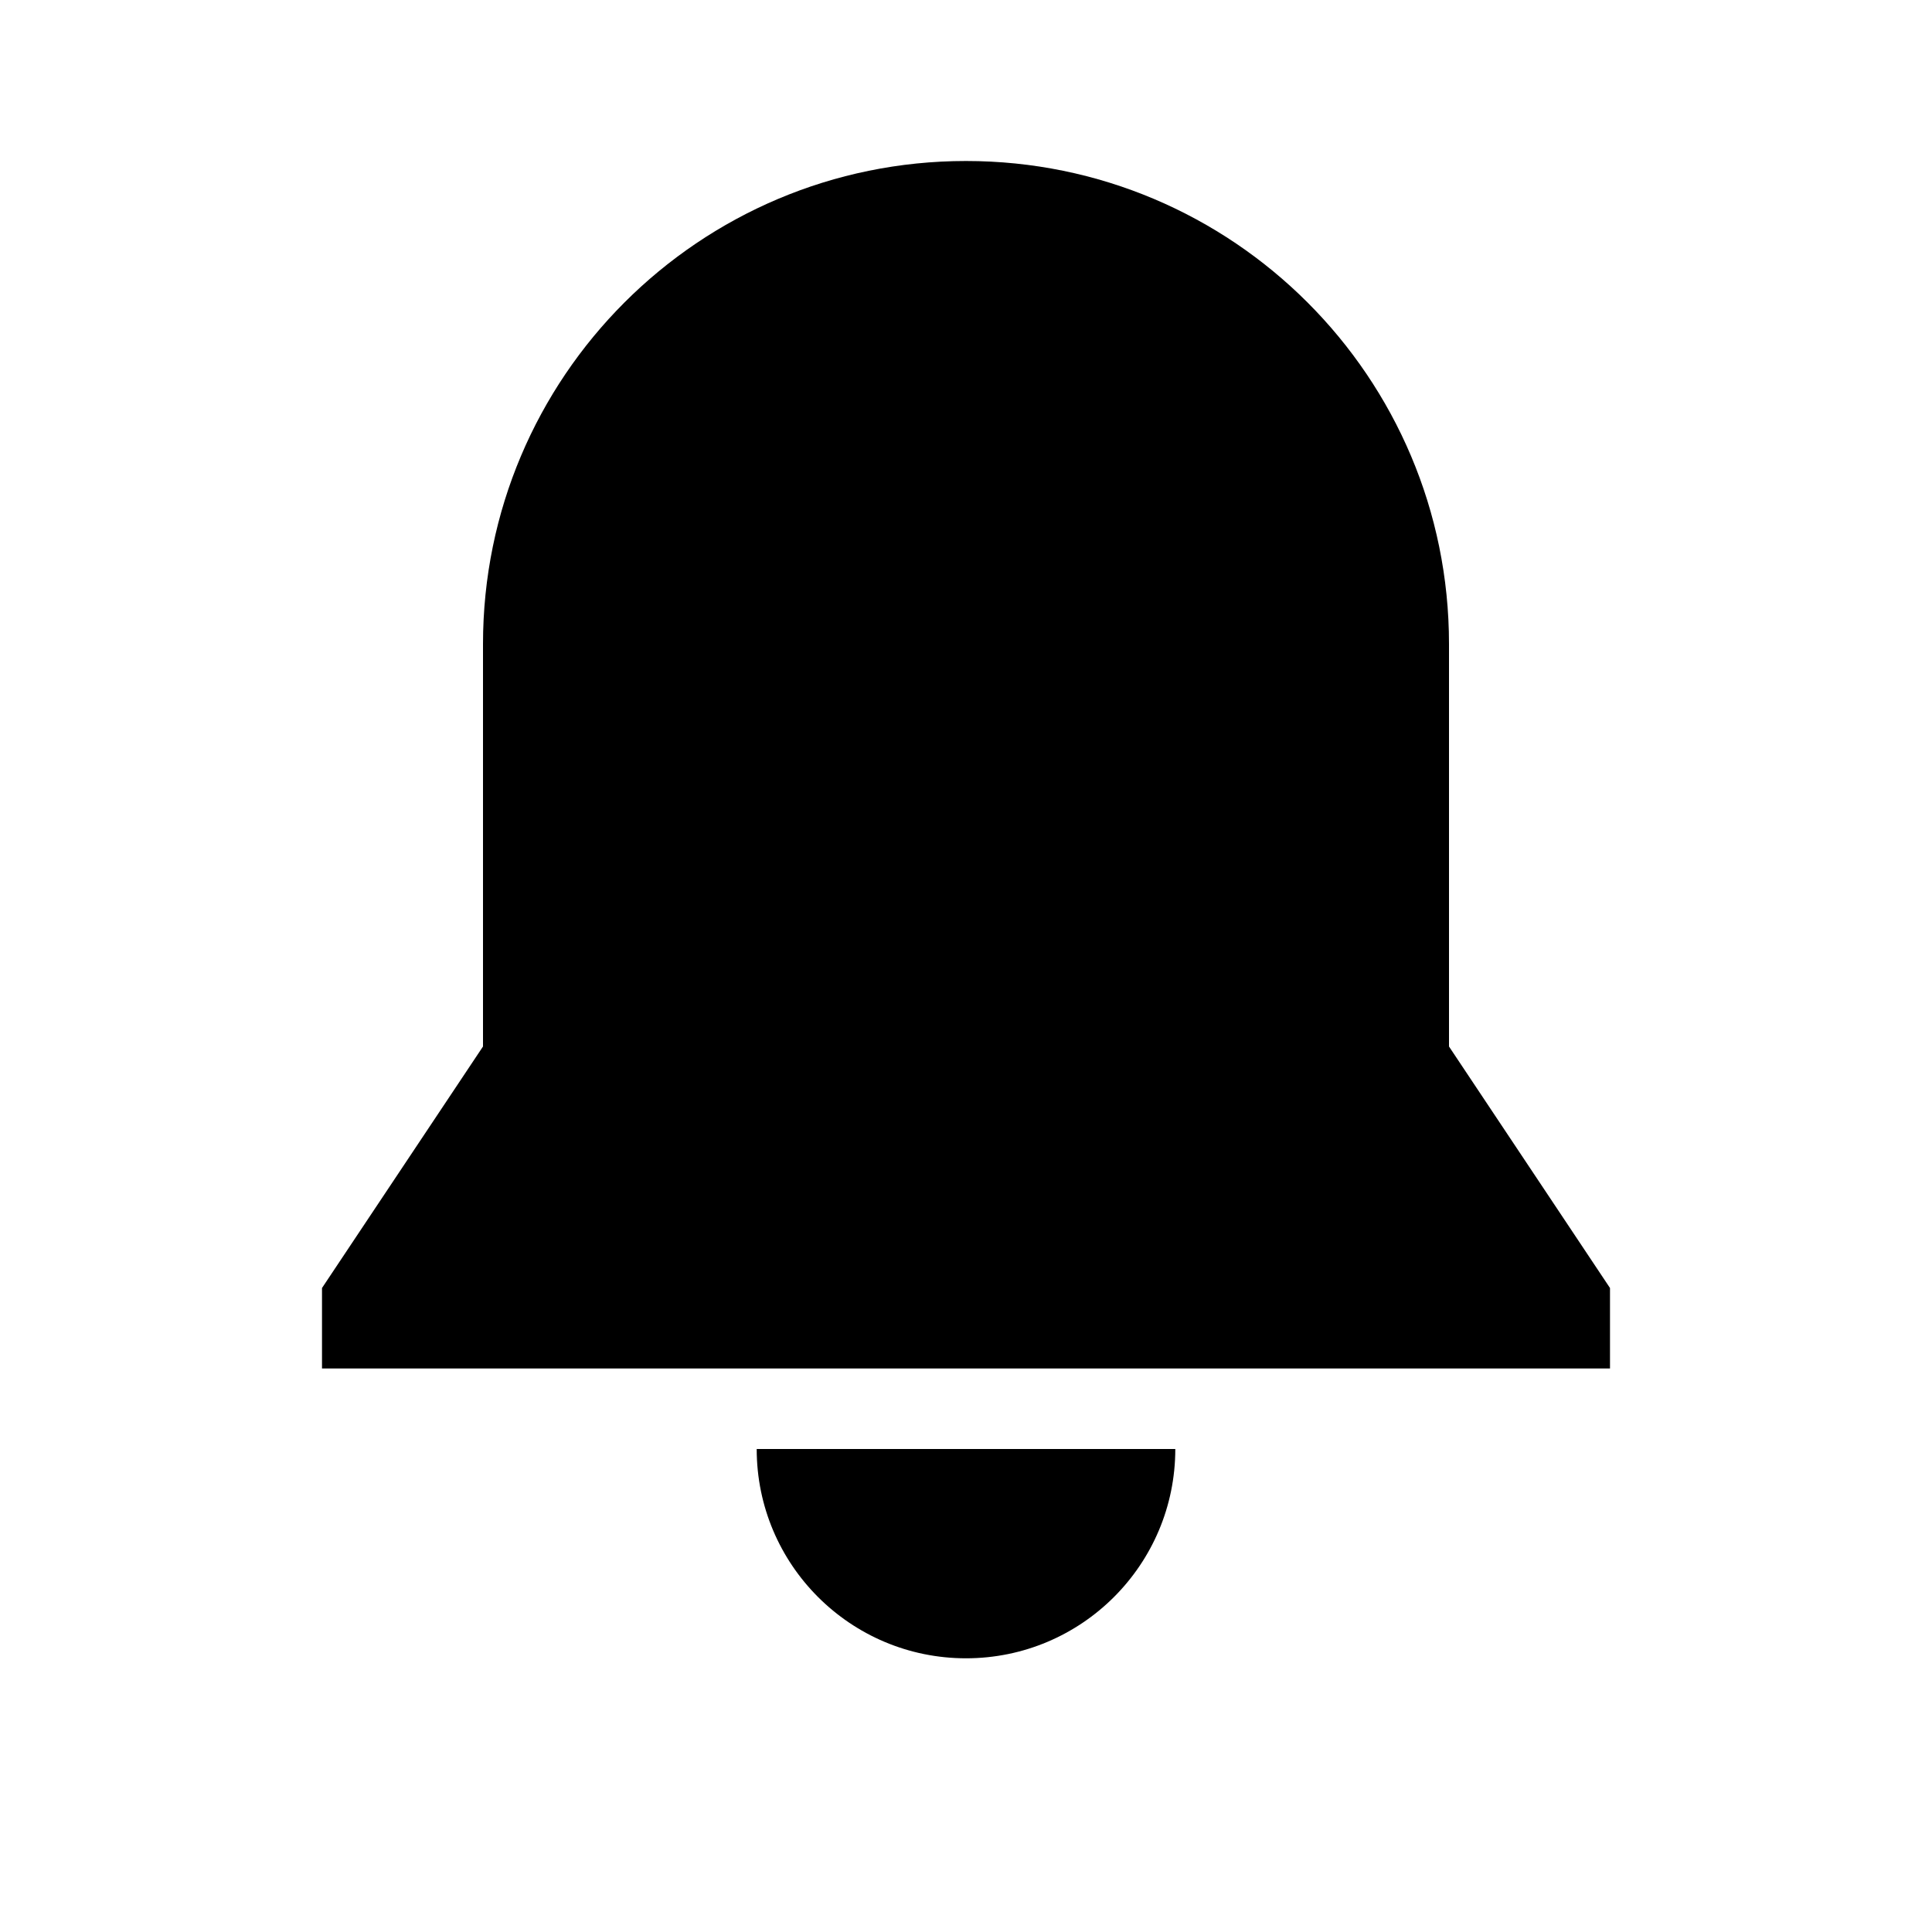
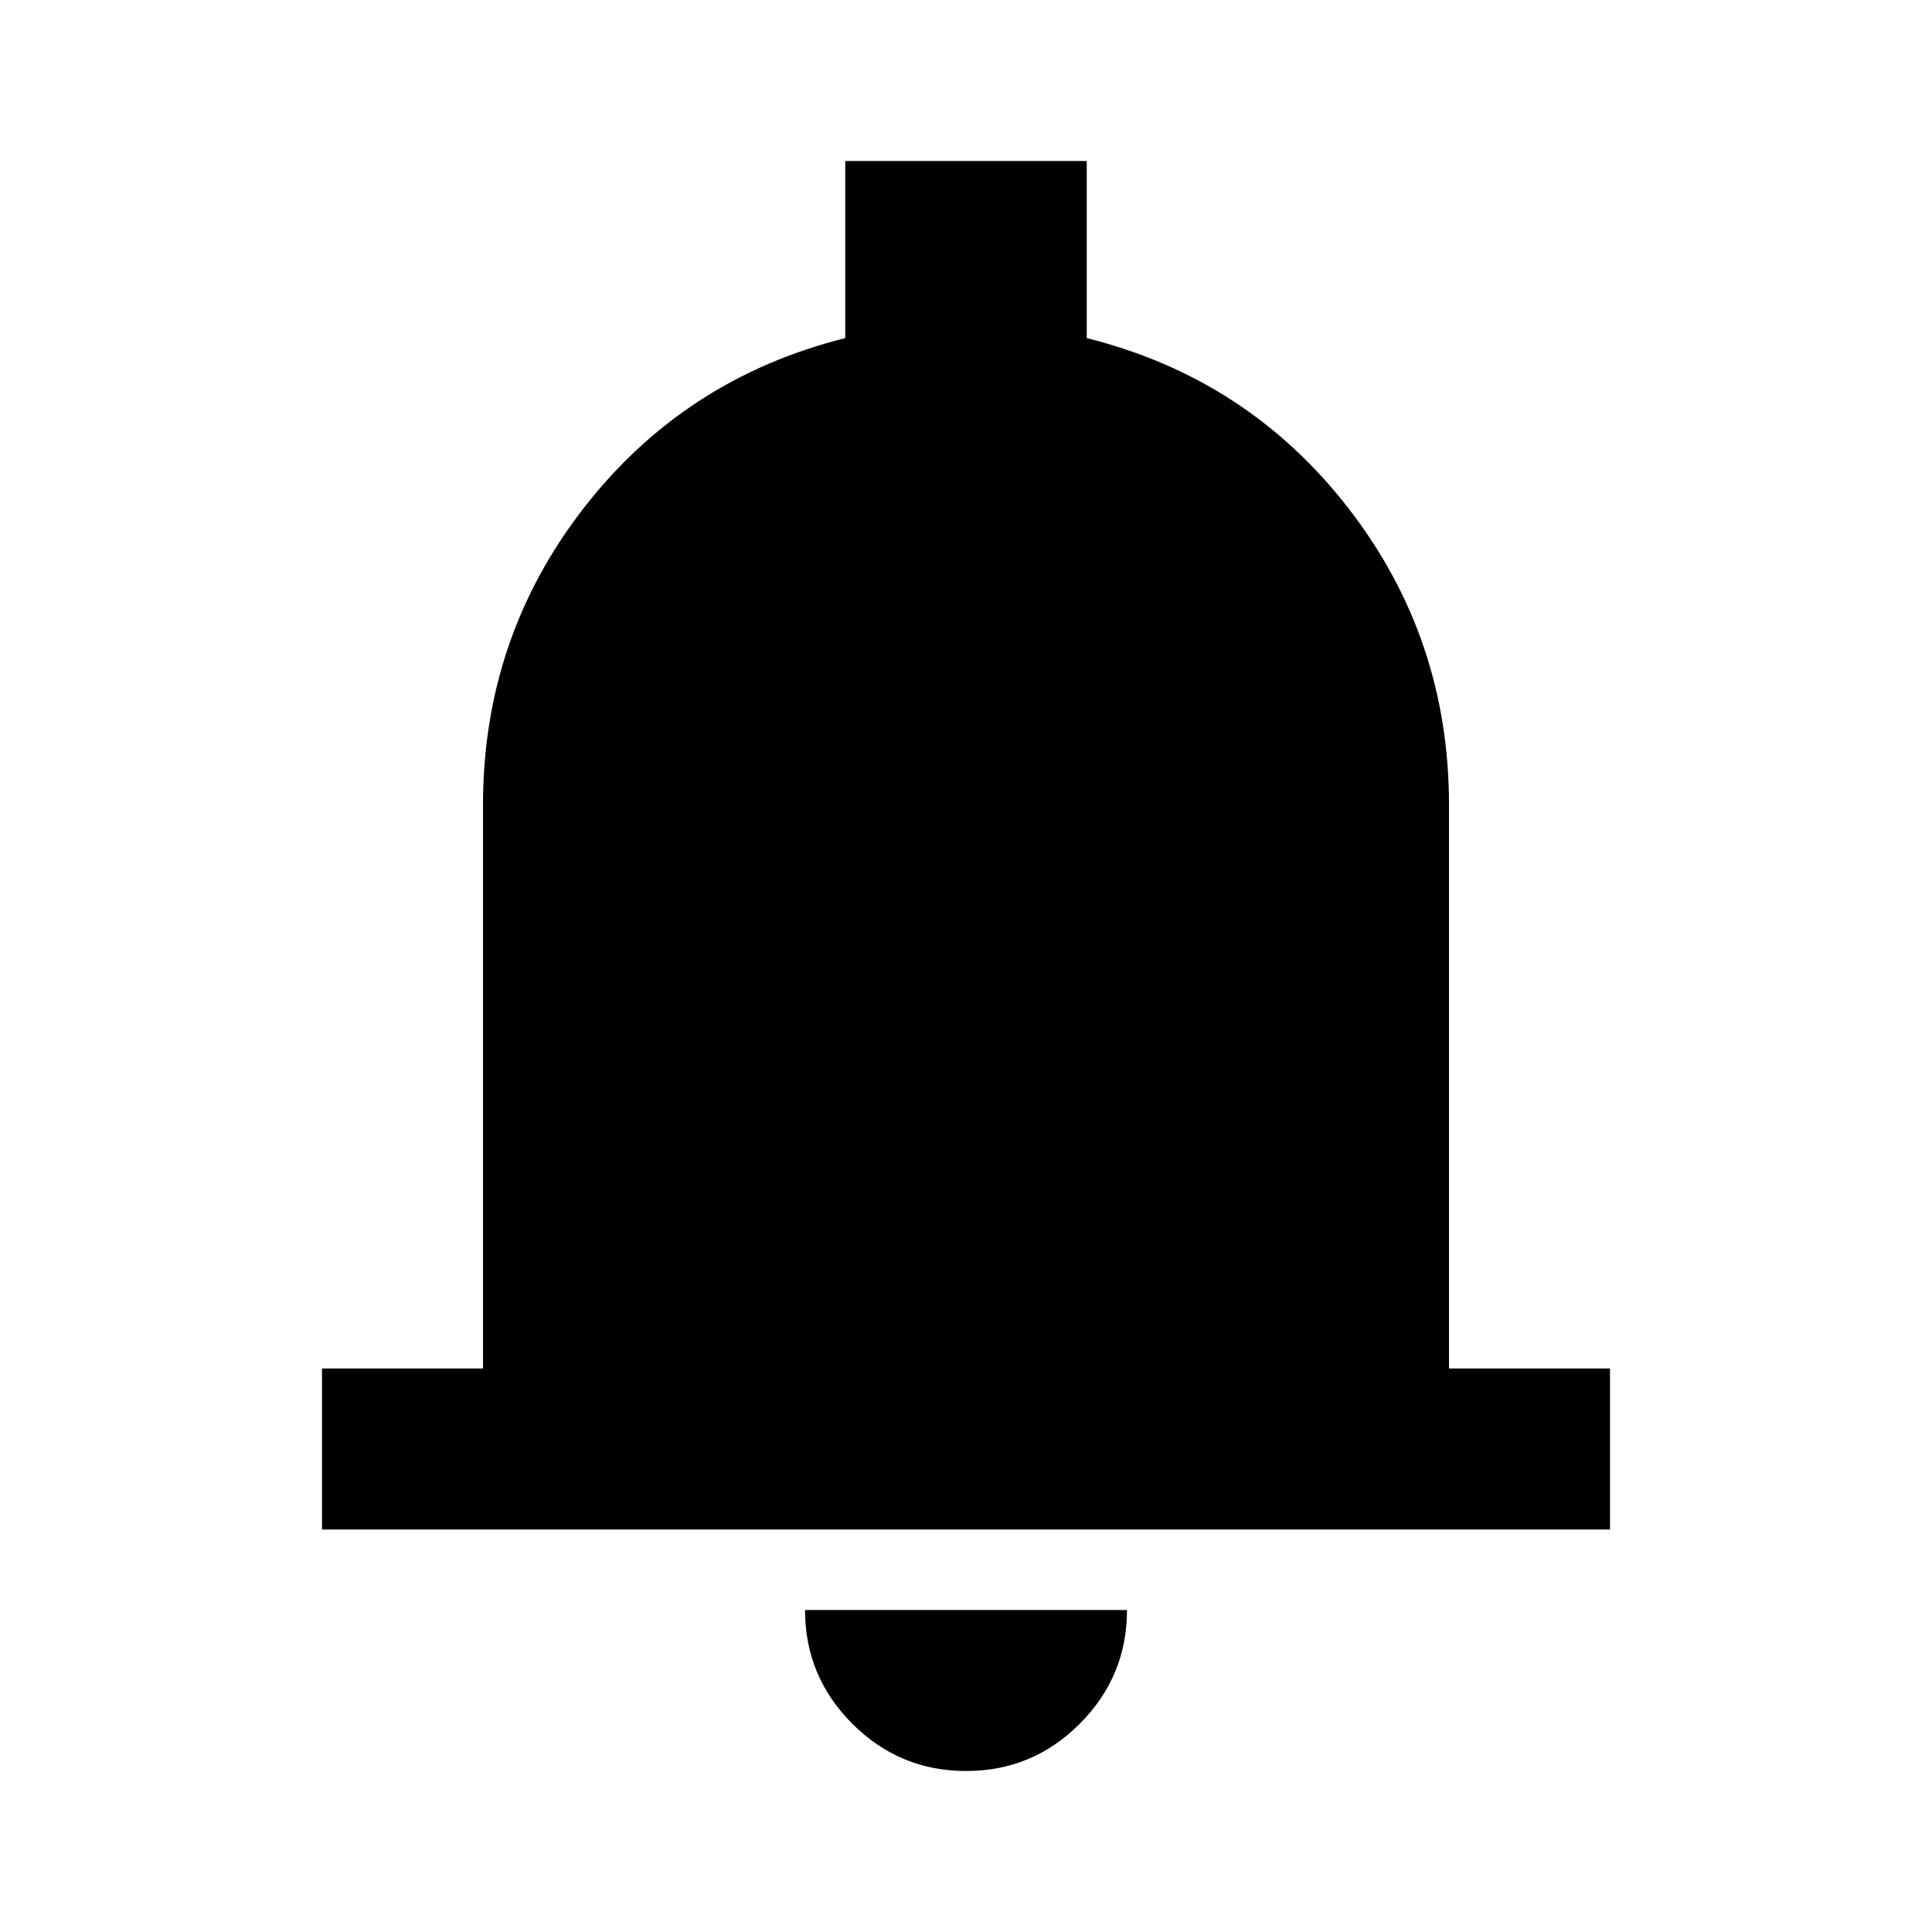
- <svg xmlns="http://www.w3.org/2000/svg" width="24" height="24" viewBox="0 0 24 24" fill="currentColor">
-   <path d="M12 2a6 6 0 0 0-6 6v5l-2 3v1h16v-1l-2-3V8a6 6 0 0 0-6-6ZM9.4 18a2.6 2.6 0 0 0 5.2 0Z" />
+ <svg xmlns="http://www.w3.org/2000/svg" fill="currentColor" width="24" height="24" viewBox="0 0 24 24">
+   <path d="M4 19v-2h2v-7q0-2.075 1.25-3.687T10.5 4.2V2h3v2.2q2 .5 3.25 2.113T18 10v7h2v2zm8 3q-.825 0-1.412-.587T10 20h4q0 .825-.587 1.413T12 22" />
</svg>
